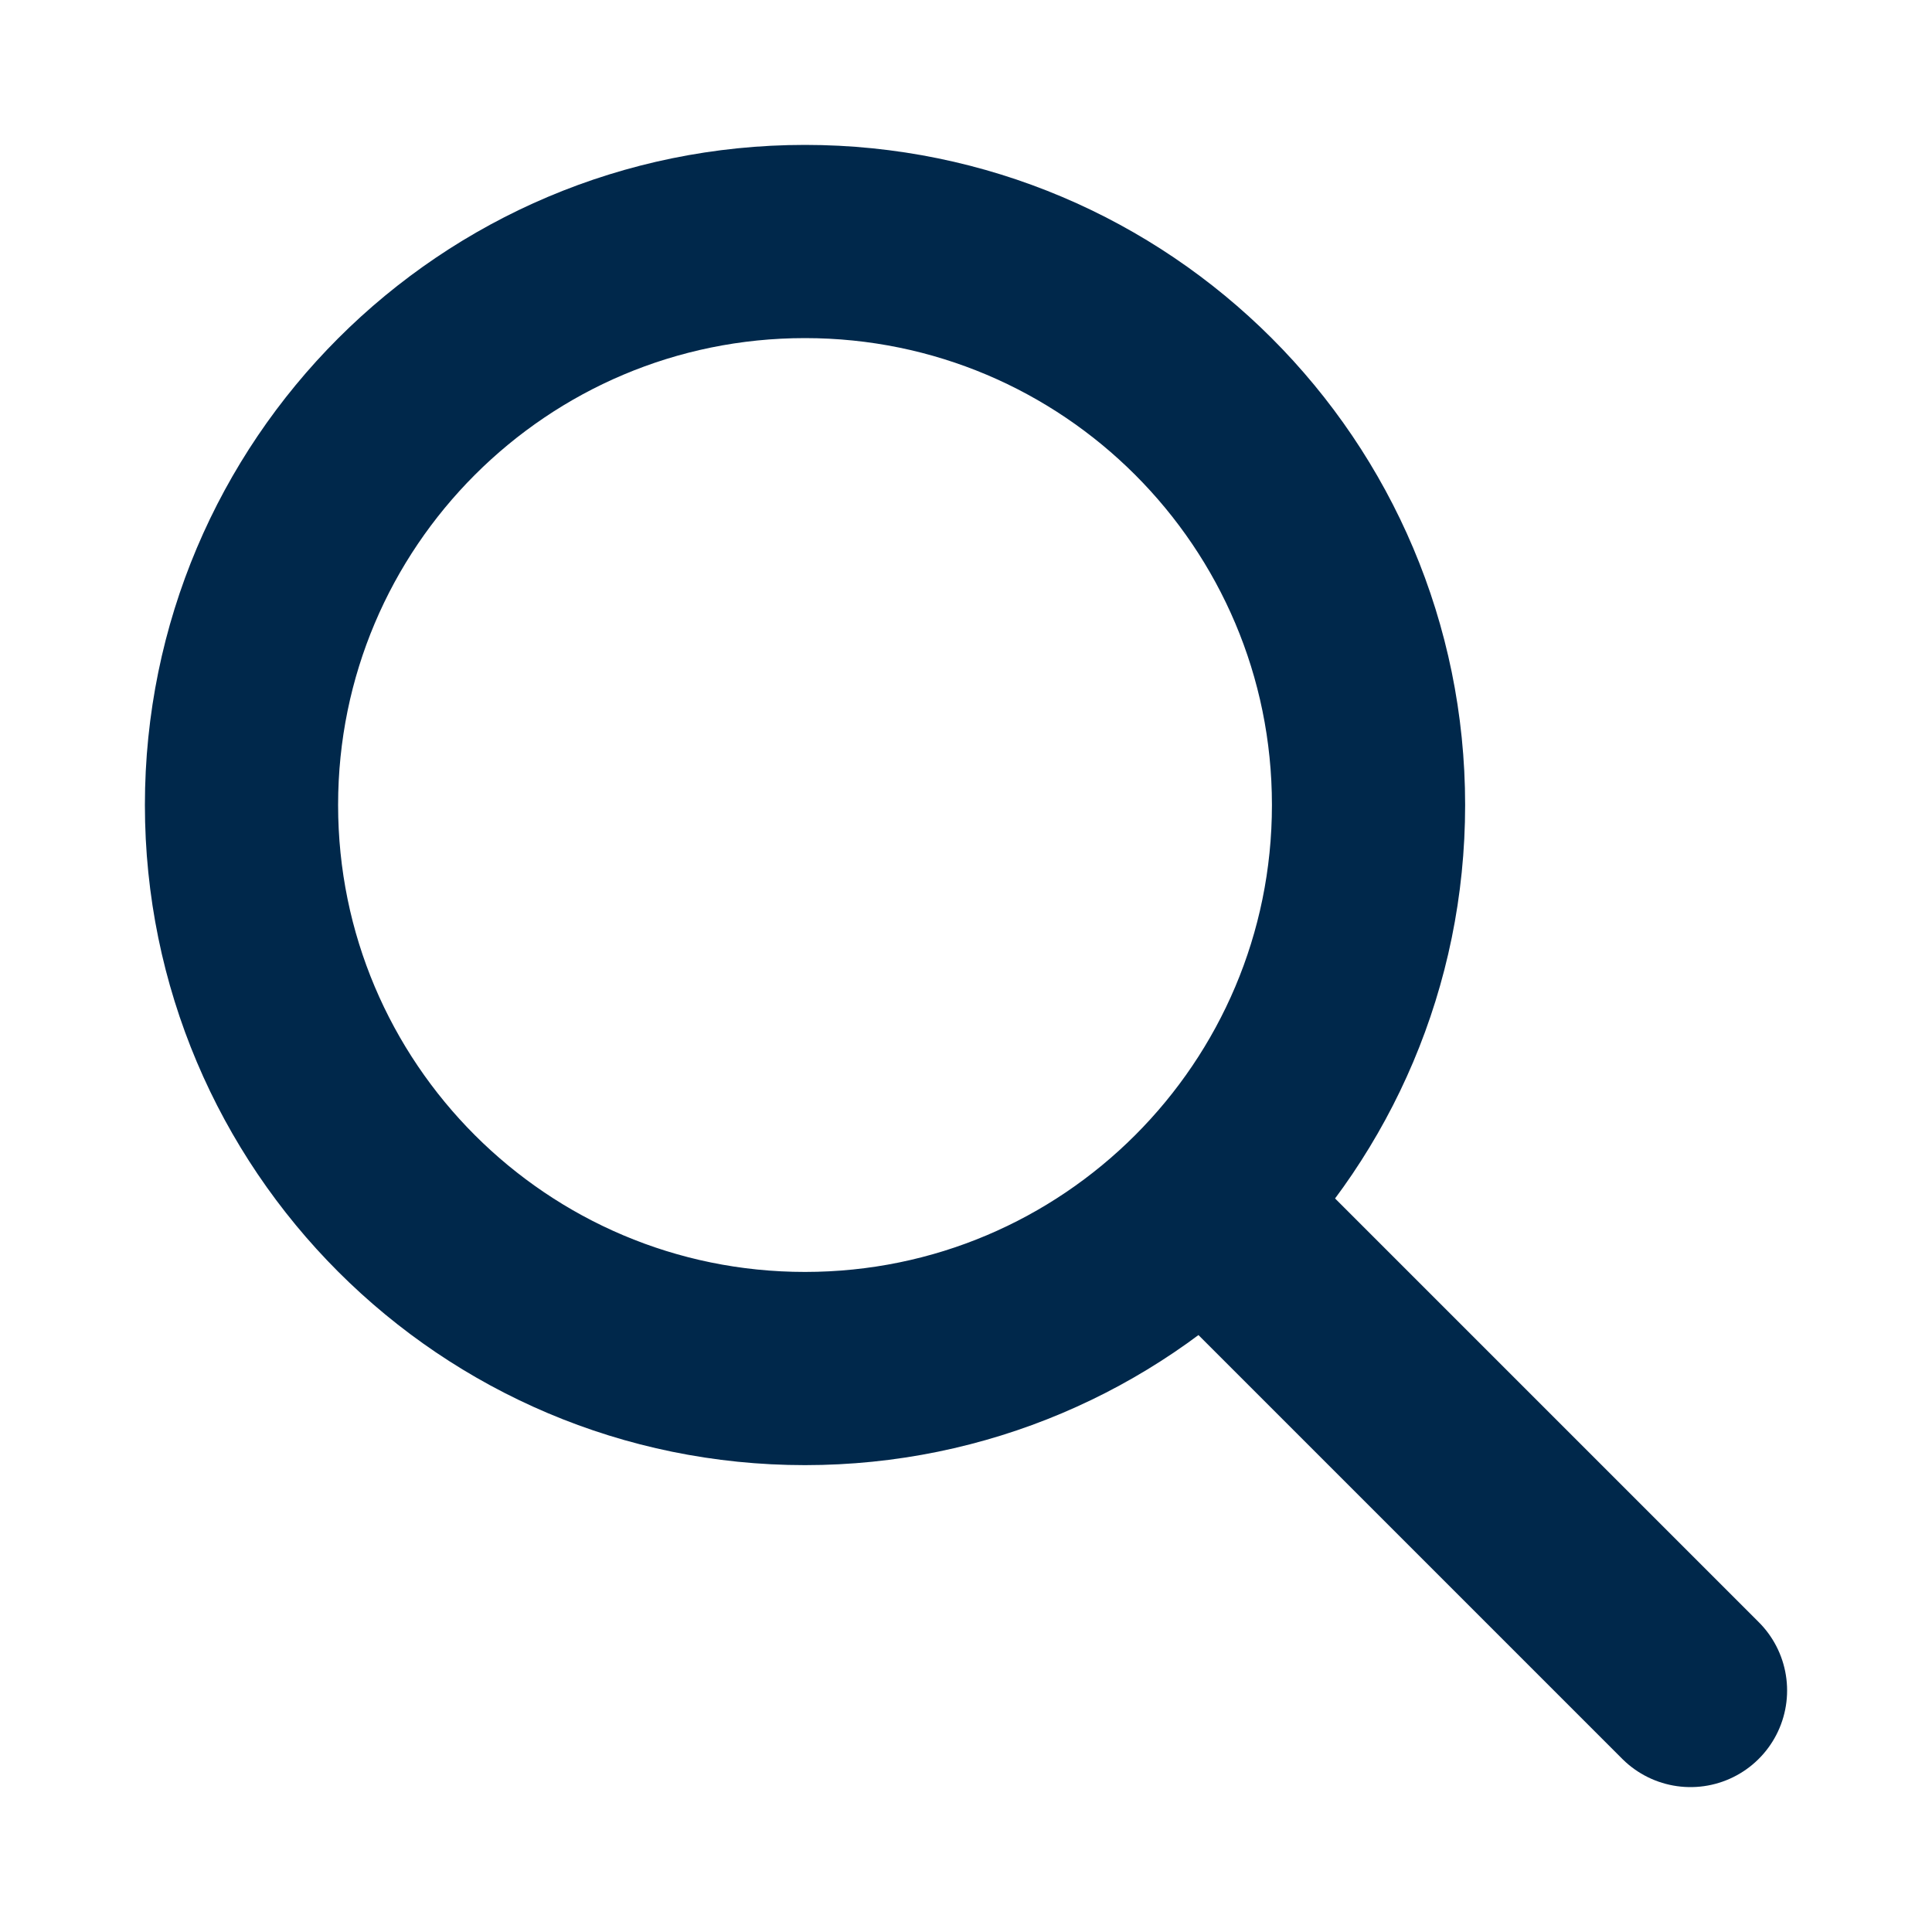
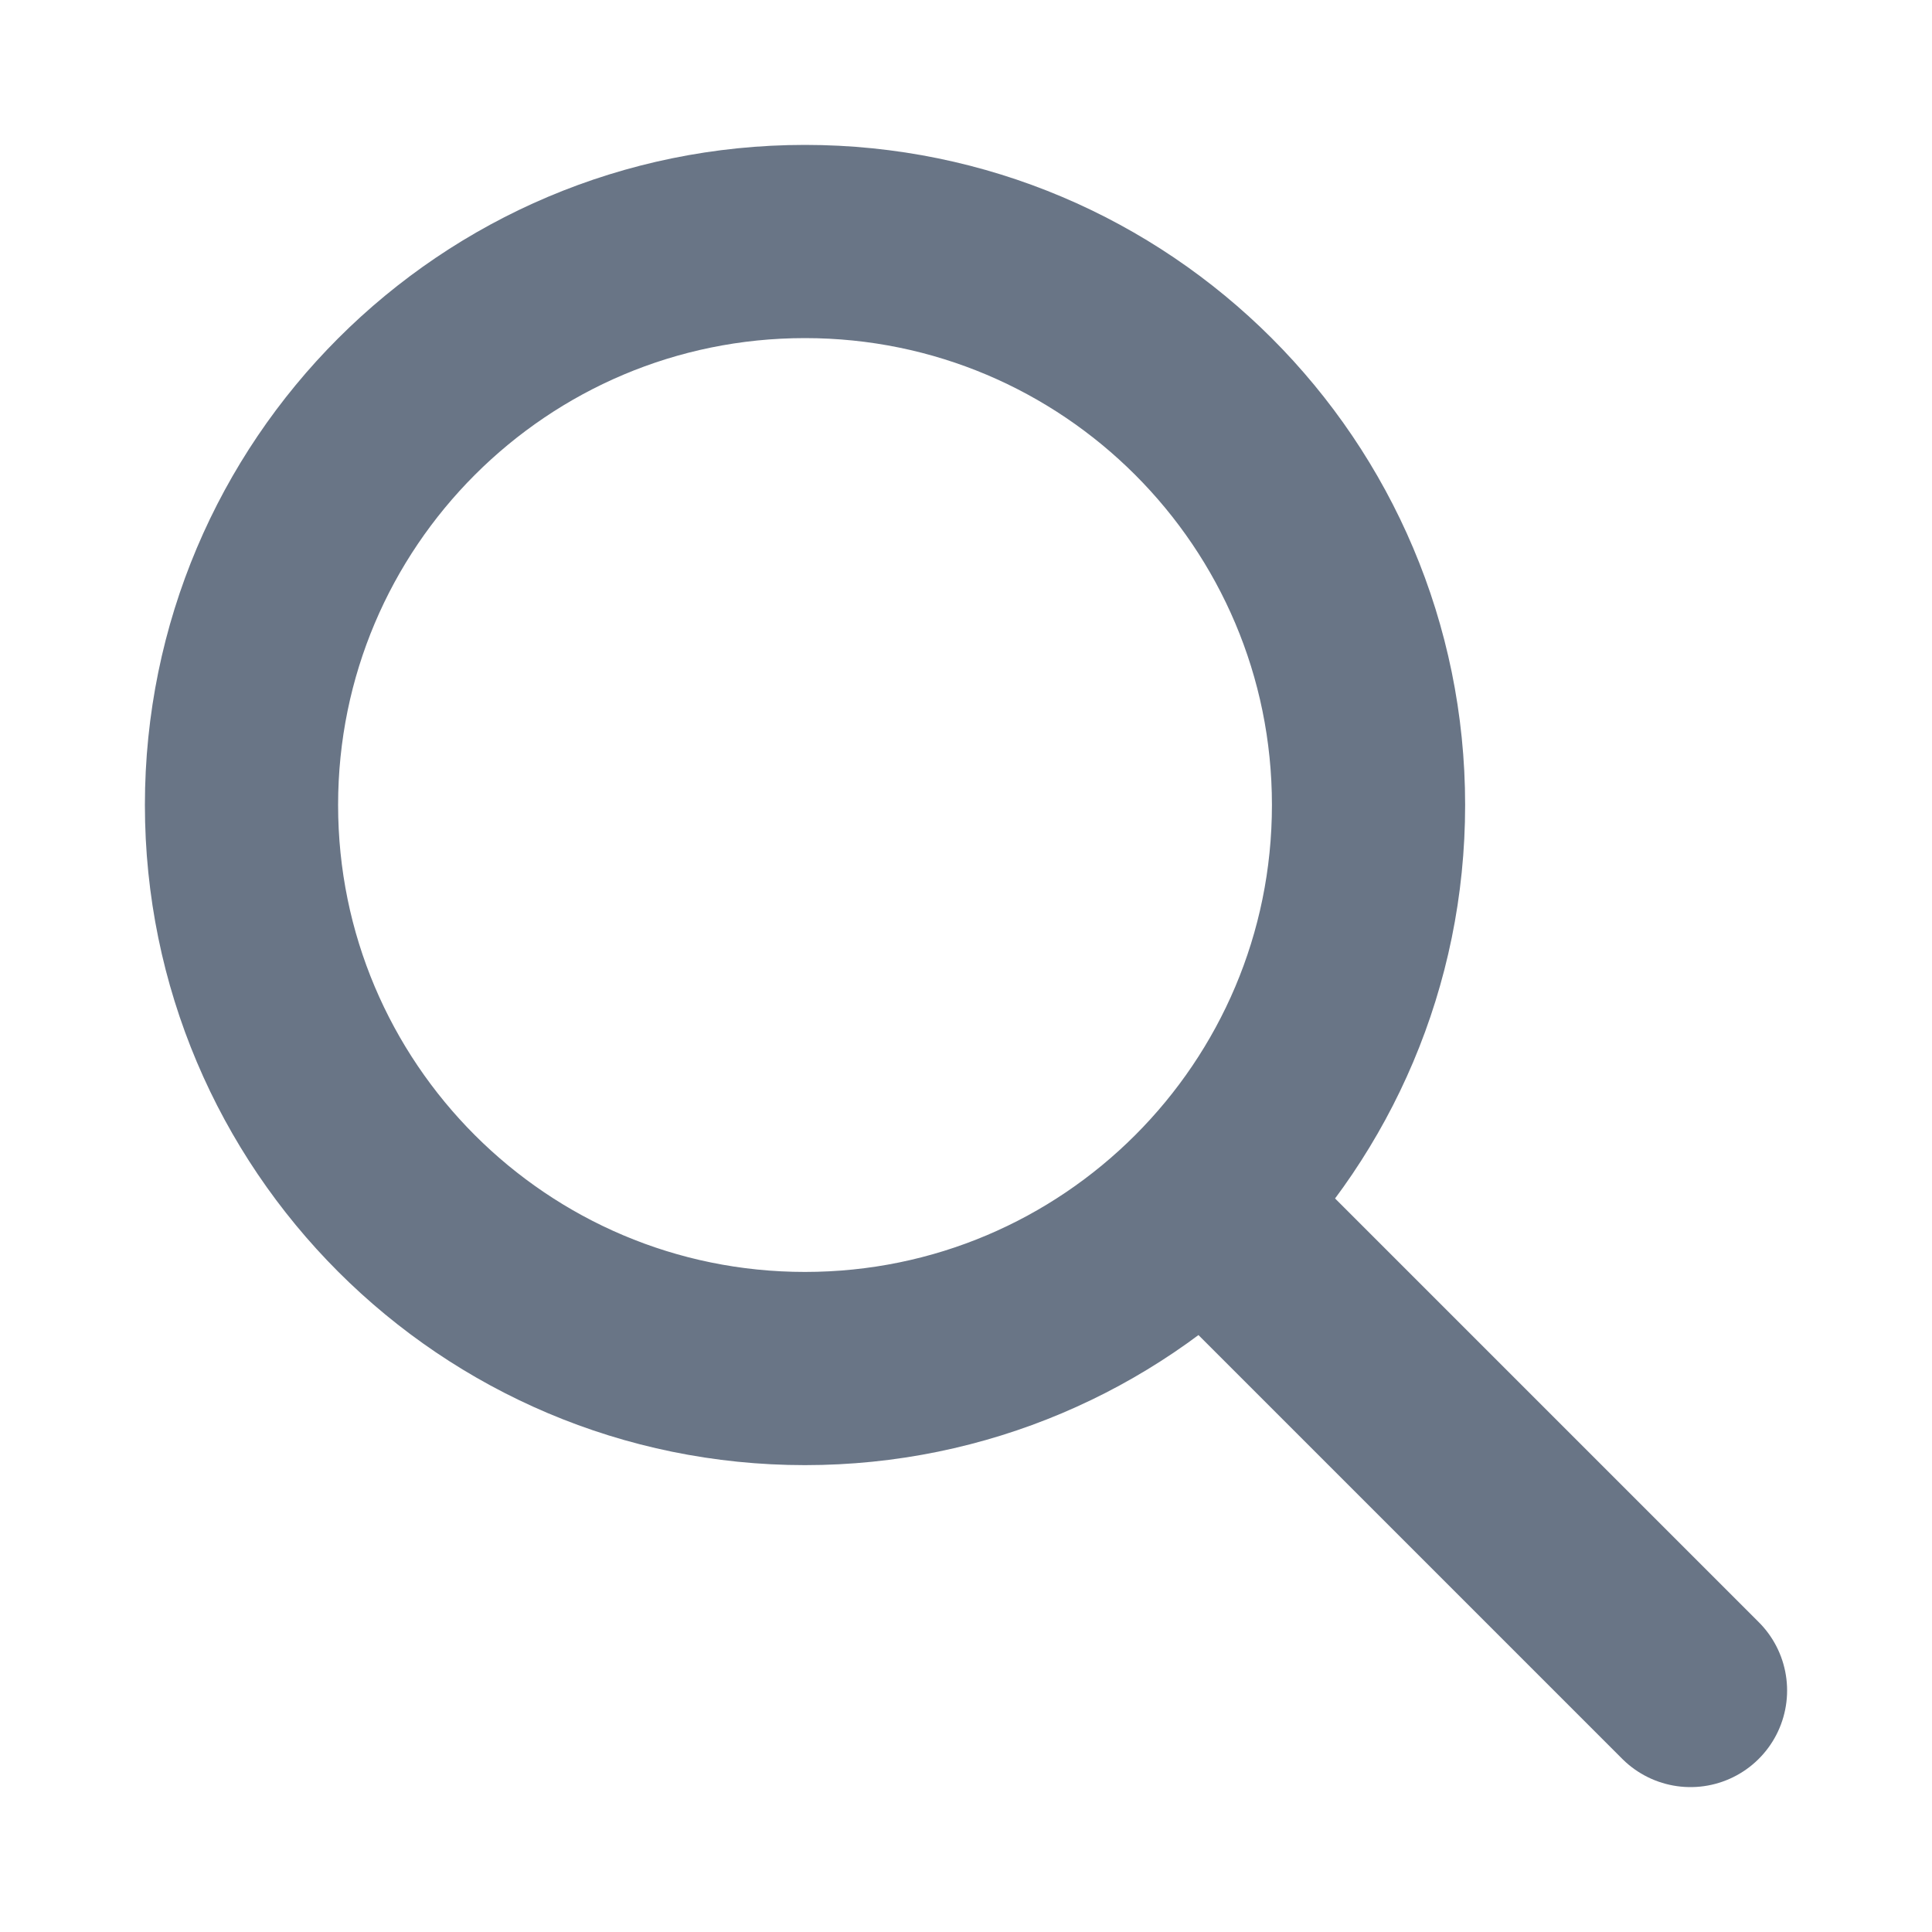
<svg xmlns="http://www.w3.org/2000/svg" preserveAspectRatio="none" overflow="visible" style="display: block;" width="20" height="20" viewBox="0 0 20 20" fill="none">
  <g id="search-sm">
-     <path id="Icon" d="M17.5 17.5L12.5 12.5M14.167 8.333C14.167 11.555 11.555 14.167 8.333 14.167C5.112 14.167 2.5 11.555 2.5 8.333C2.5 5.112 5.112 2.5 8.333 2.5C11.555 2.5 14.167 5.112 14.167 8.333Z" stroke-width="2" stroke-linecap="round" stroke-linejoin="round" stroke="#00284B" />
+     <path id="Icon" d="M17.5 17.5L12.5 12.5M14.167 8.333C14.167 11.555 11.555 14.167 8.333 14.167C5.112 14.167 2.5 11.555 2.5 8.333C2.5 5.112 5.112 2.5 8.333 2.5C11.555 2.5 14.167 5.112 14.167 8.333Z" stroke-width="2" stroke-linecap="round" stroke-linejoin="round" stroke="#697586" />
  </g>
</svg>
